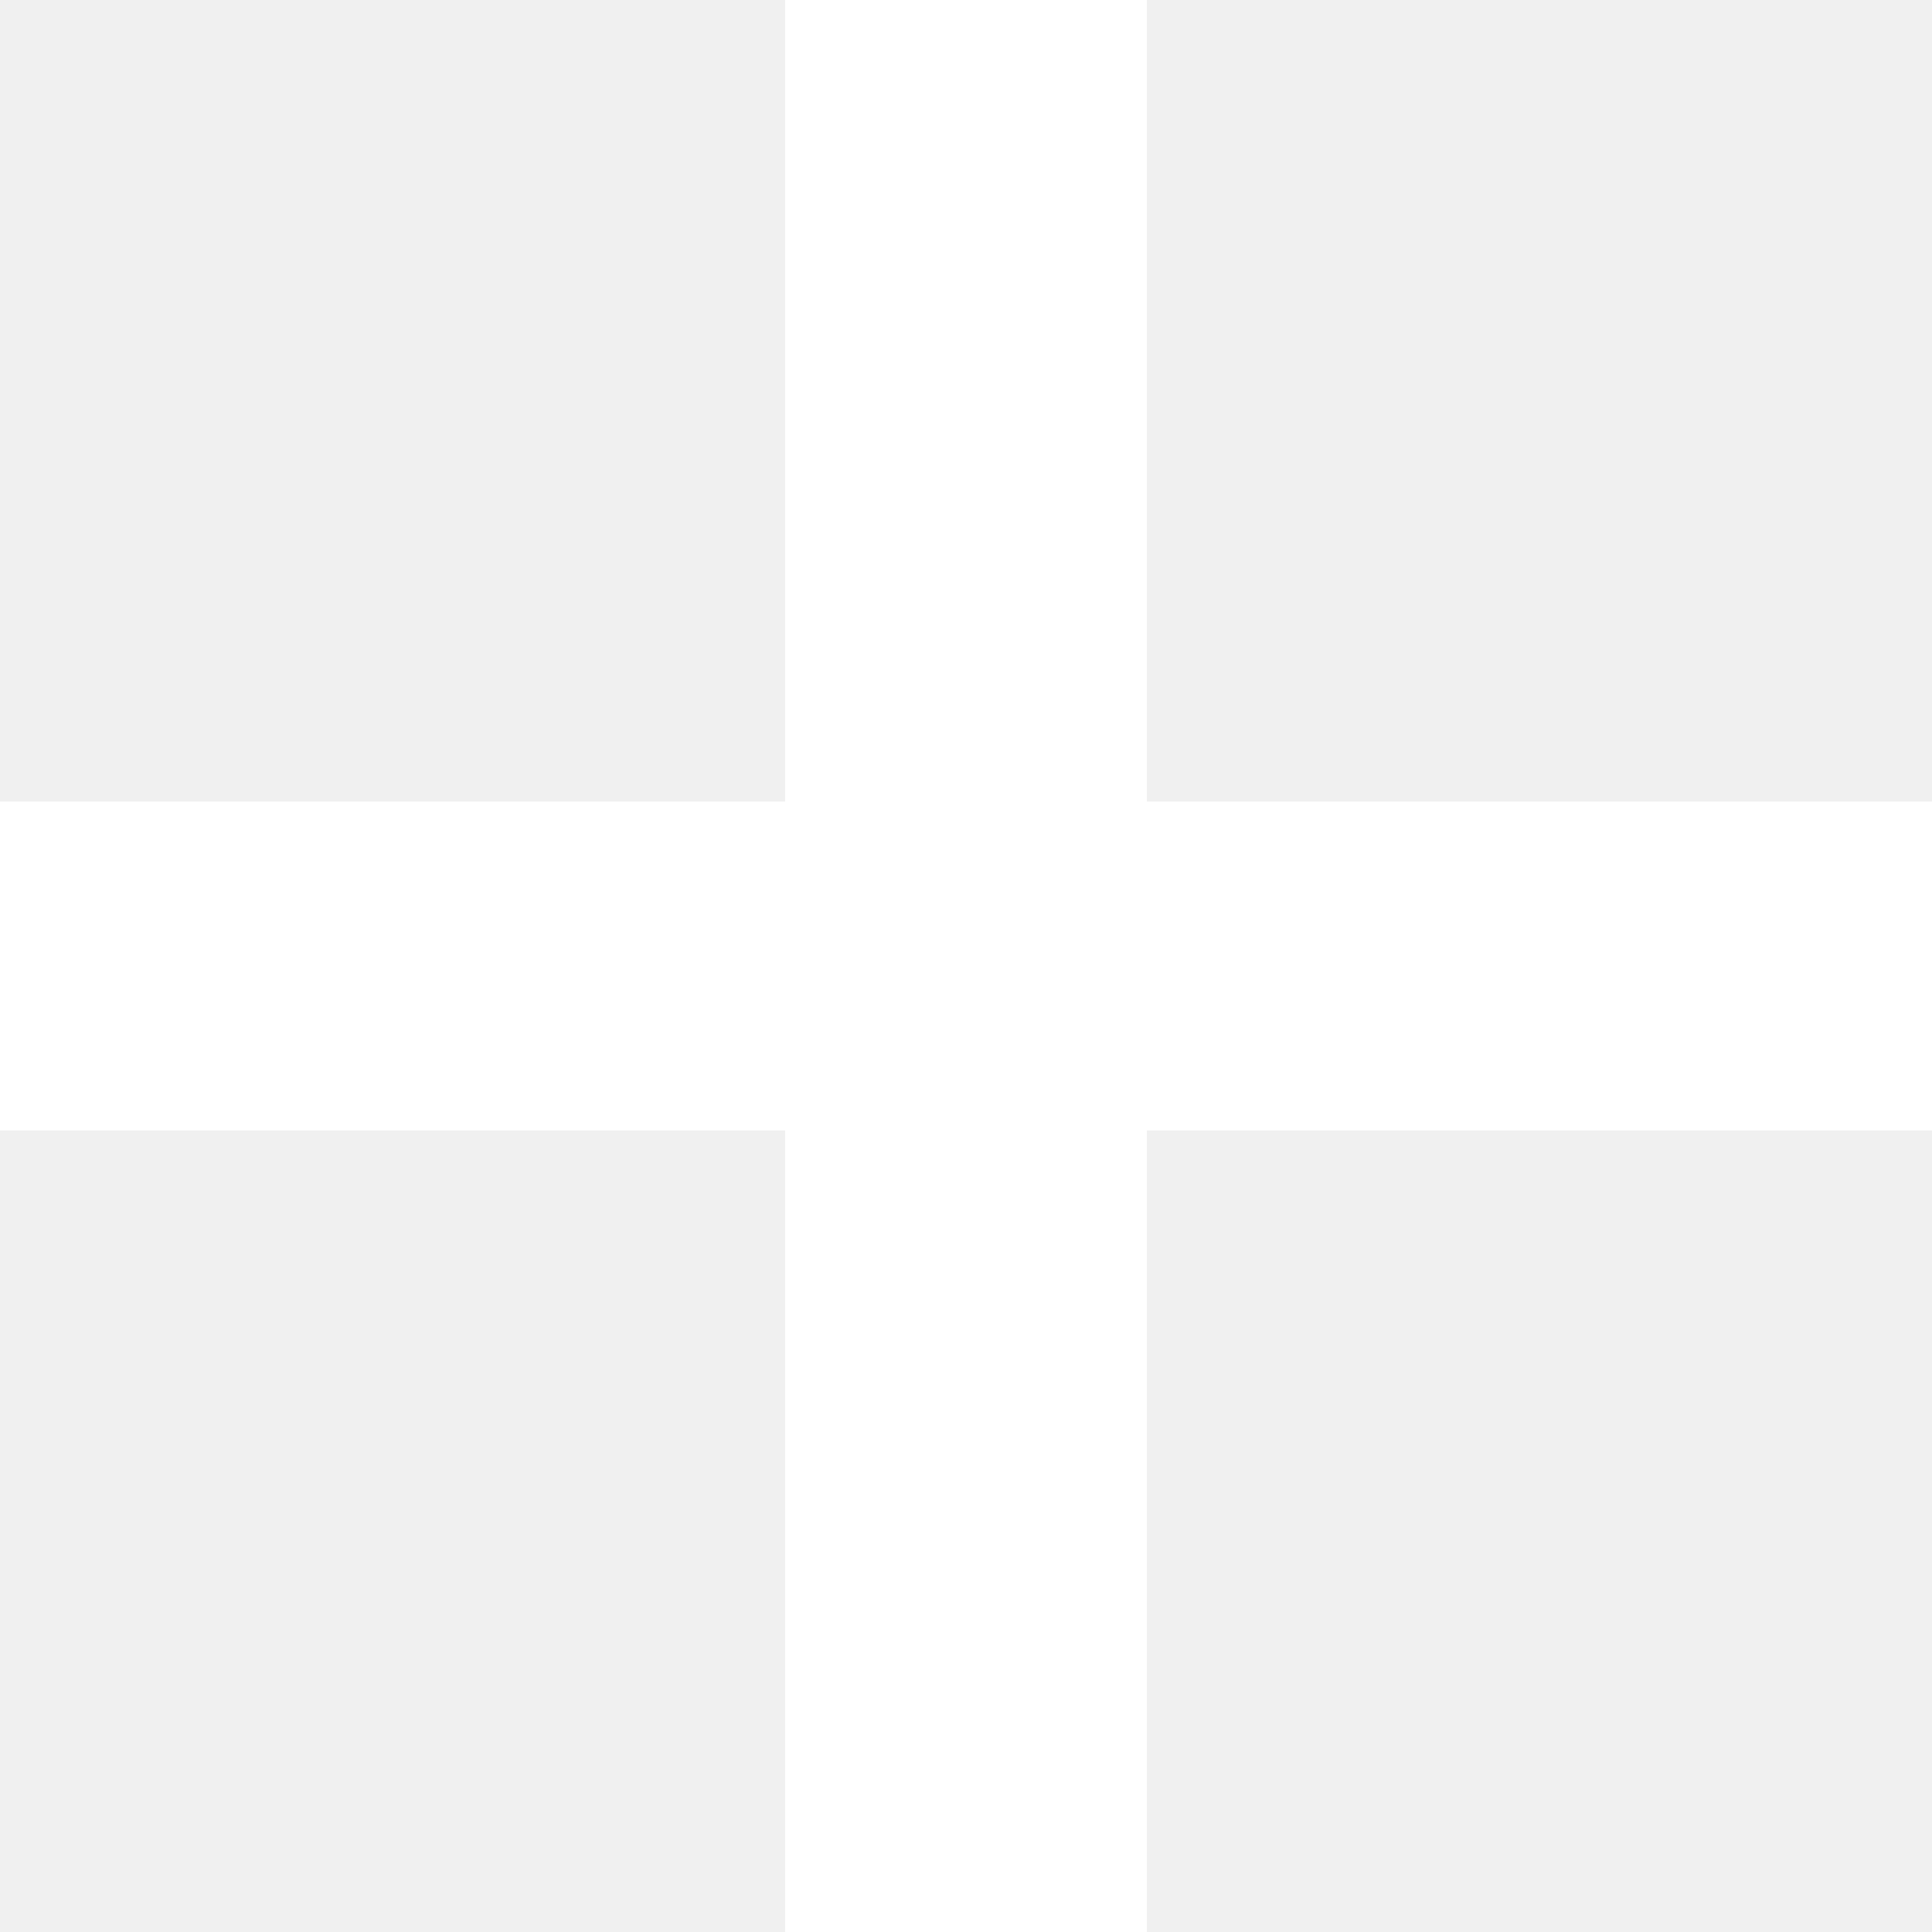
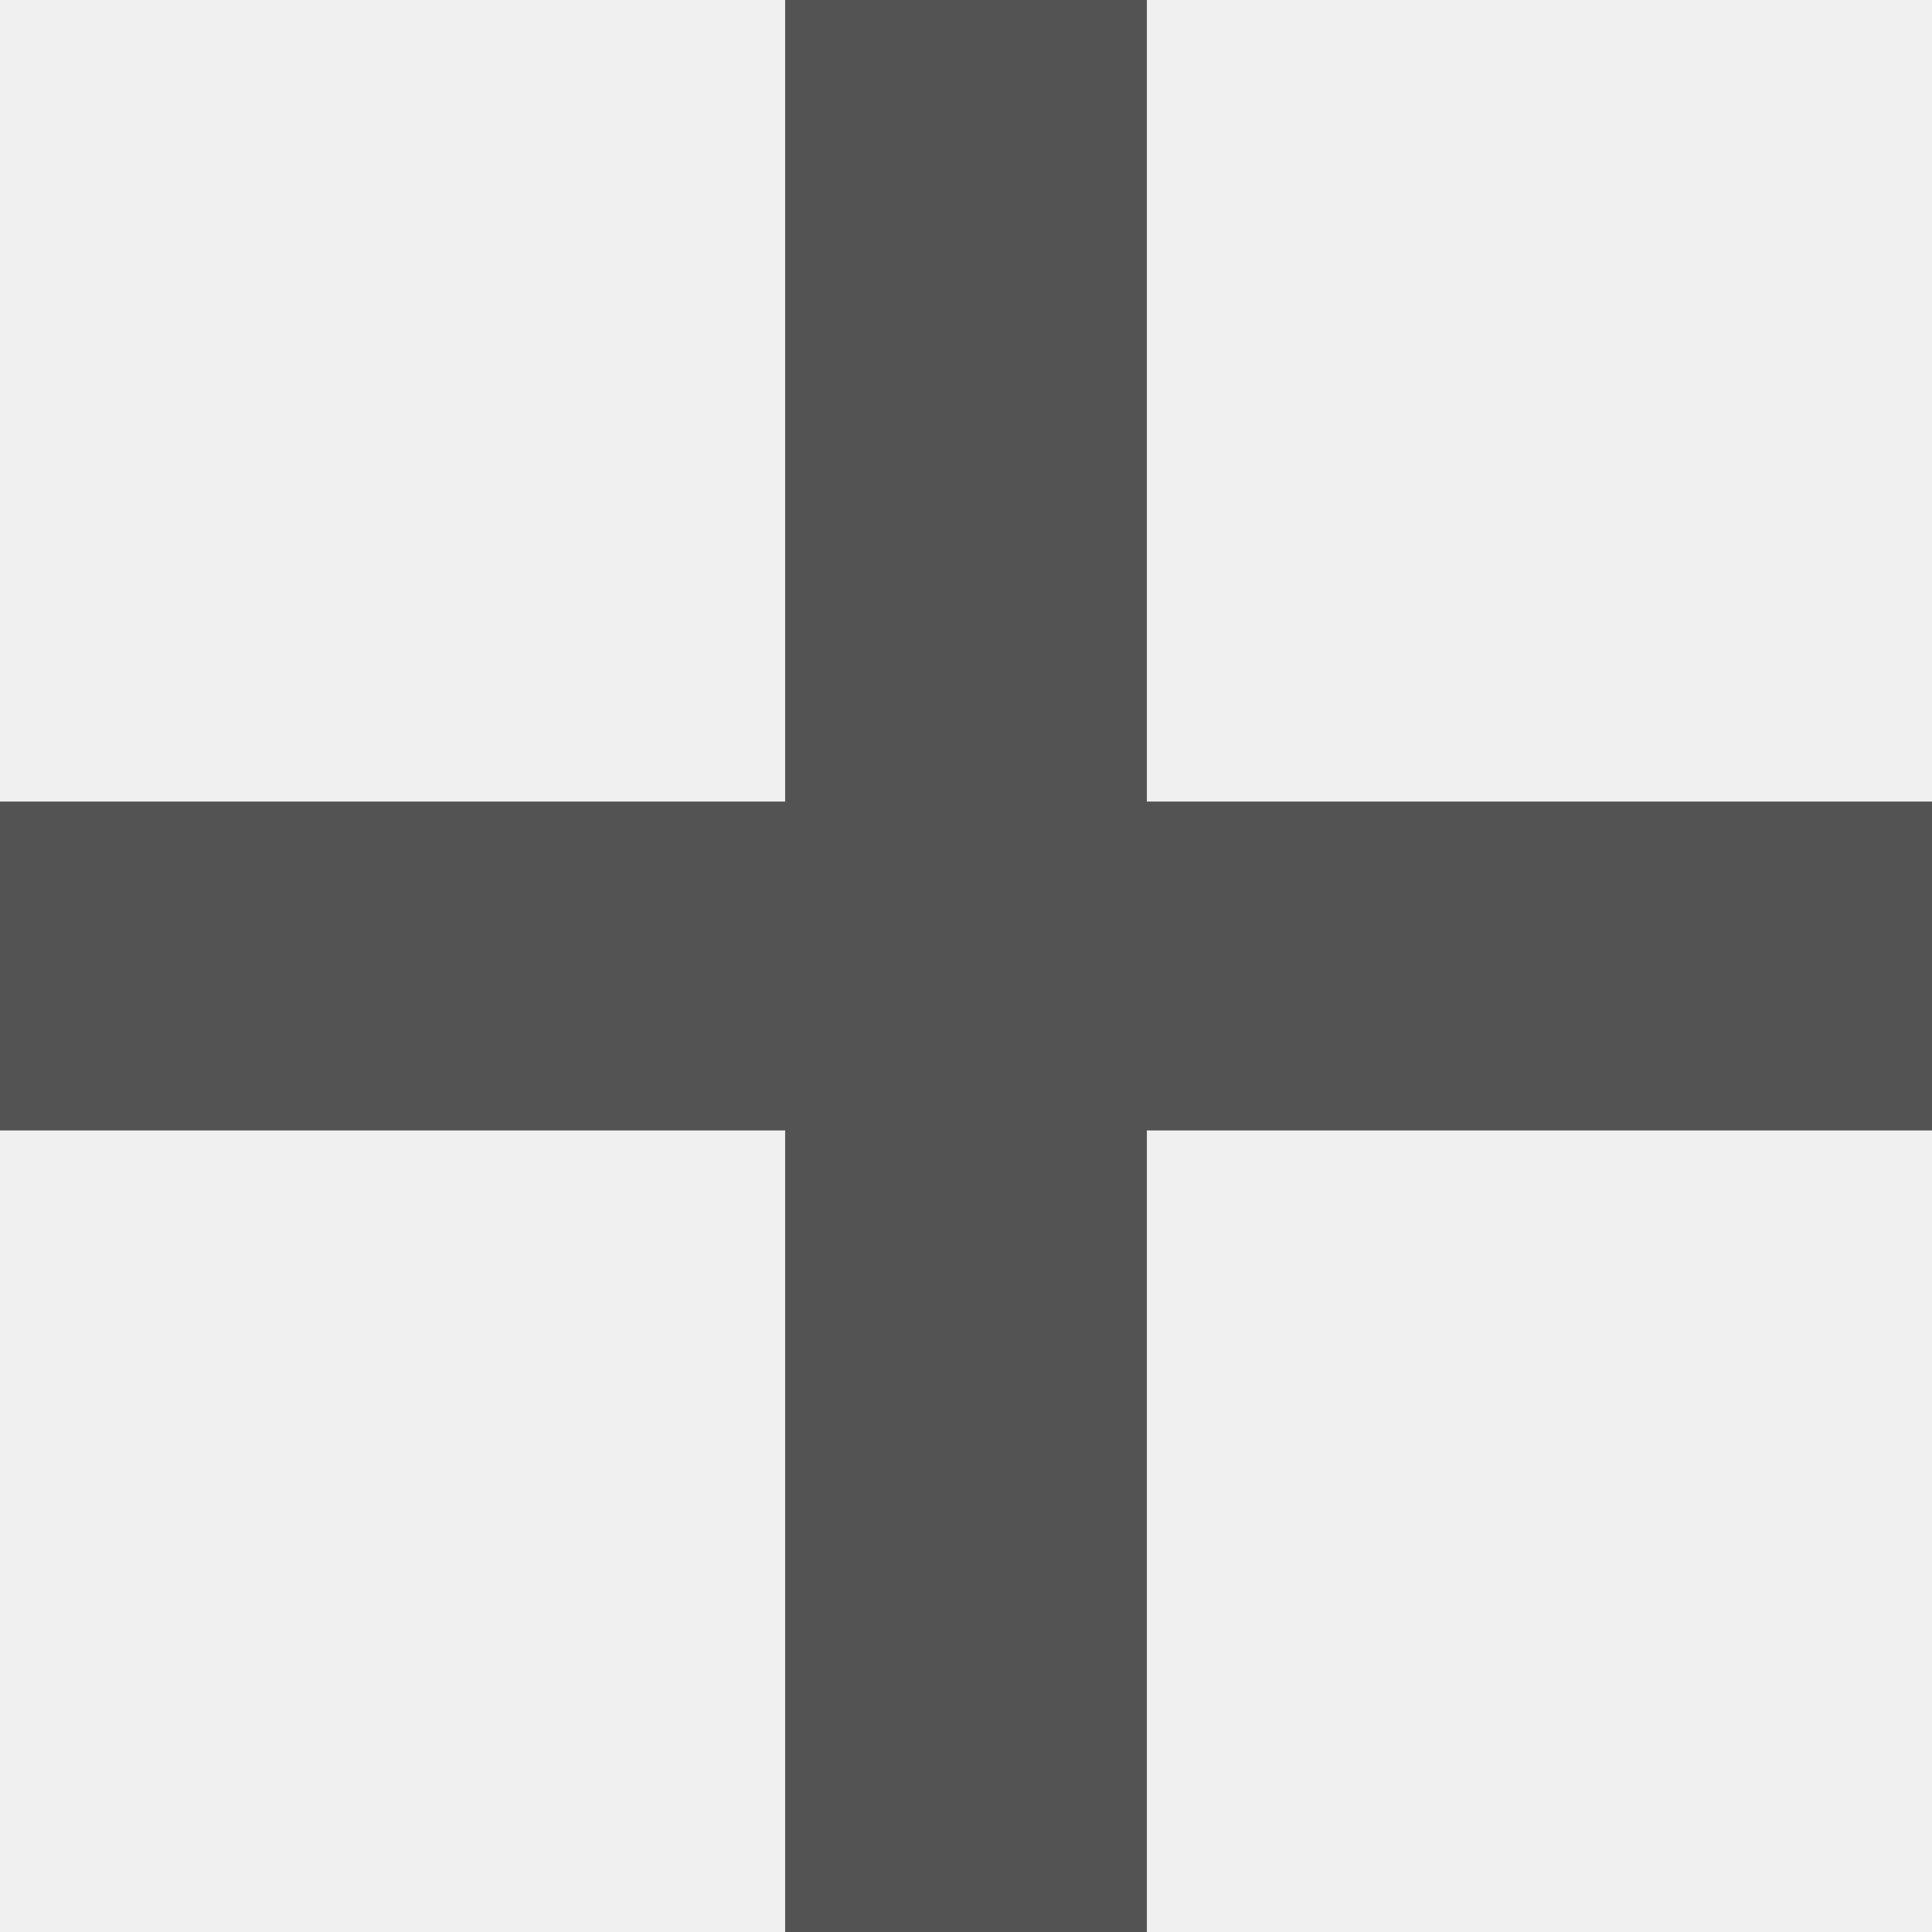
<svg xmlns="http://www.w3.org/2000/svg" width="80" height="80" viewBox="0 0 80 80" fill="none">
-   <path d="M32.511 80V46.809H0V33.191H32.511V0H47.489V33.191H80V46.809H47.489V80H32.511Z" fill="white" />
+   <path d="M32.511 80V46.809H0V33.191H32.511V0H47.489V33.191H80V46.809H47.489V80H32.511Z" fill="#535353" />
</svg>
